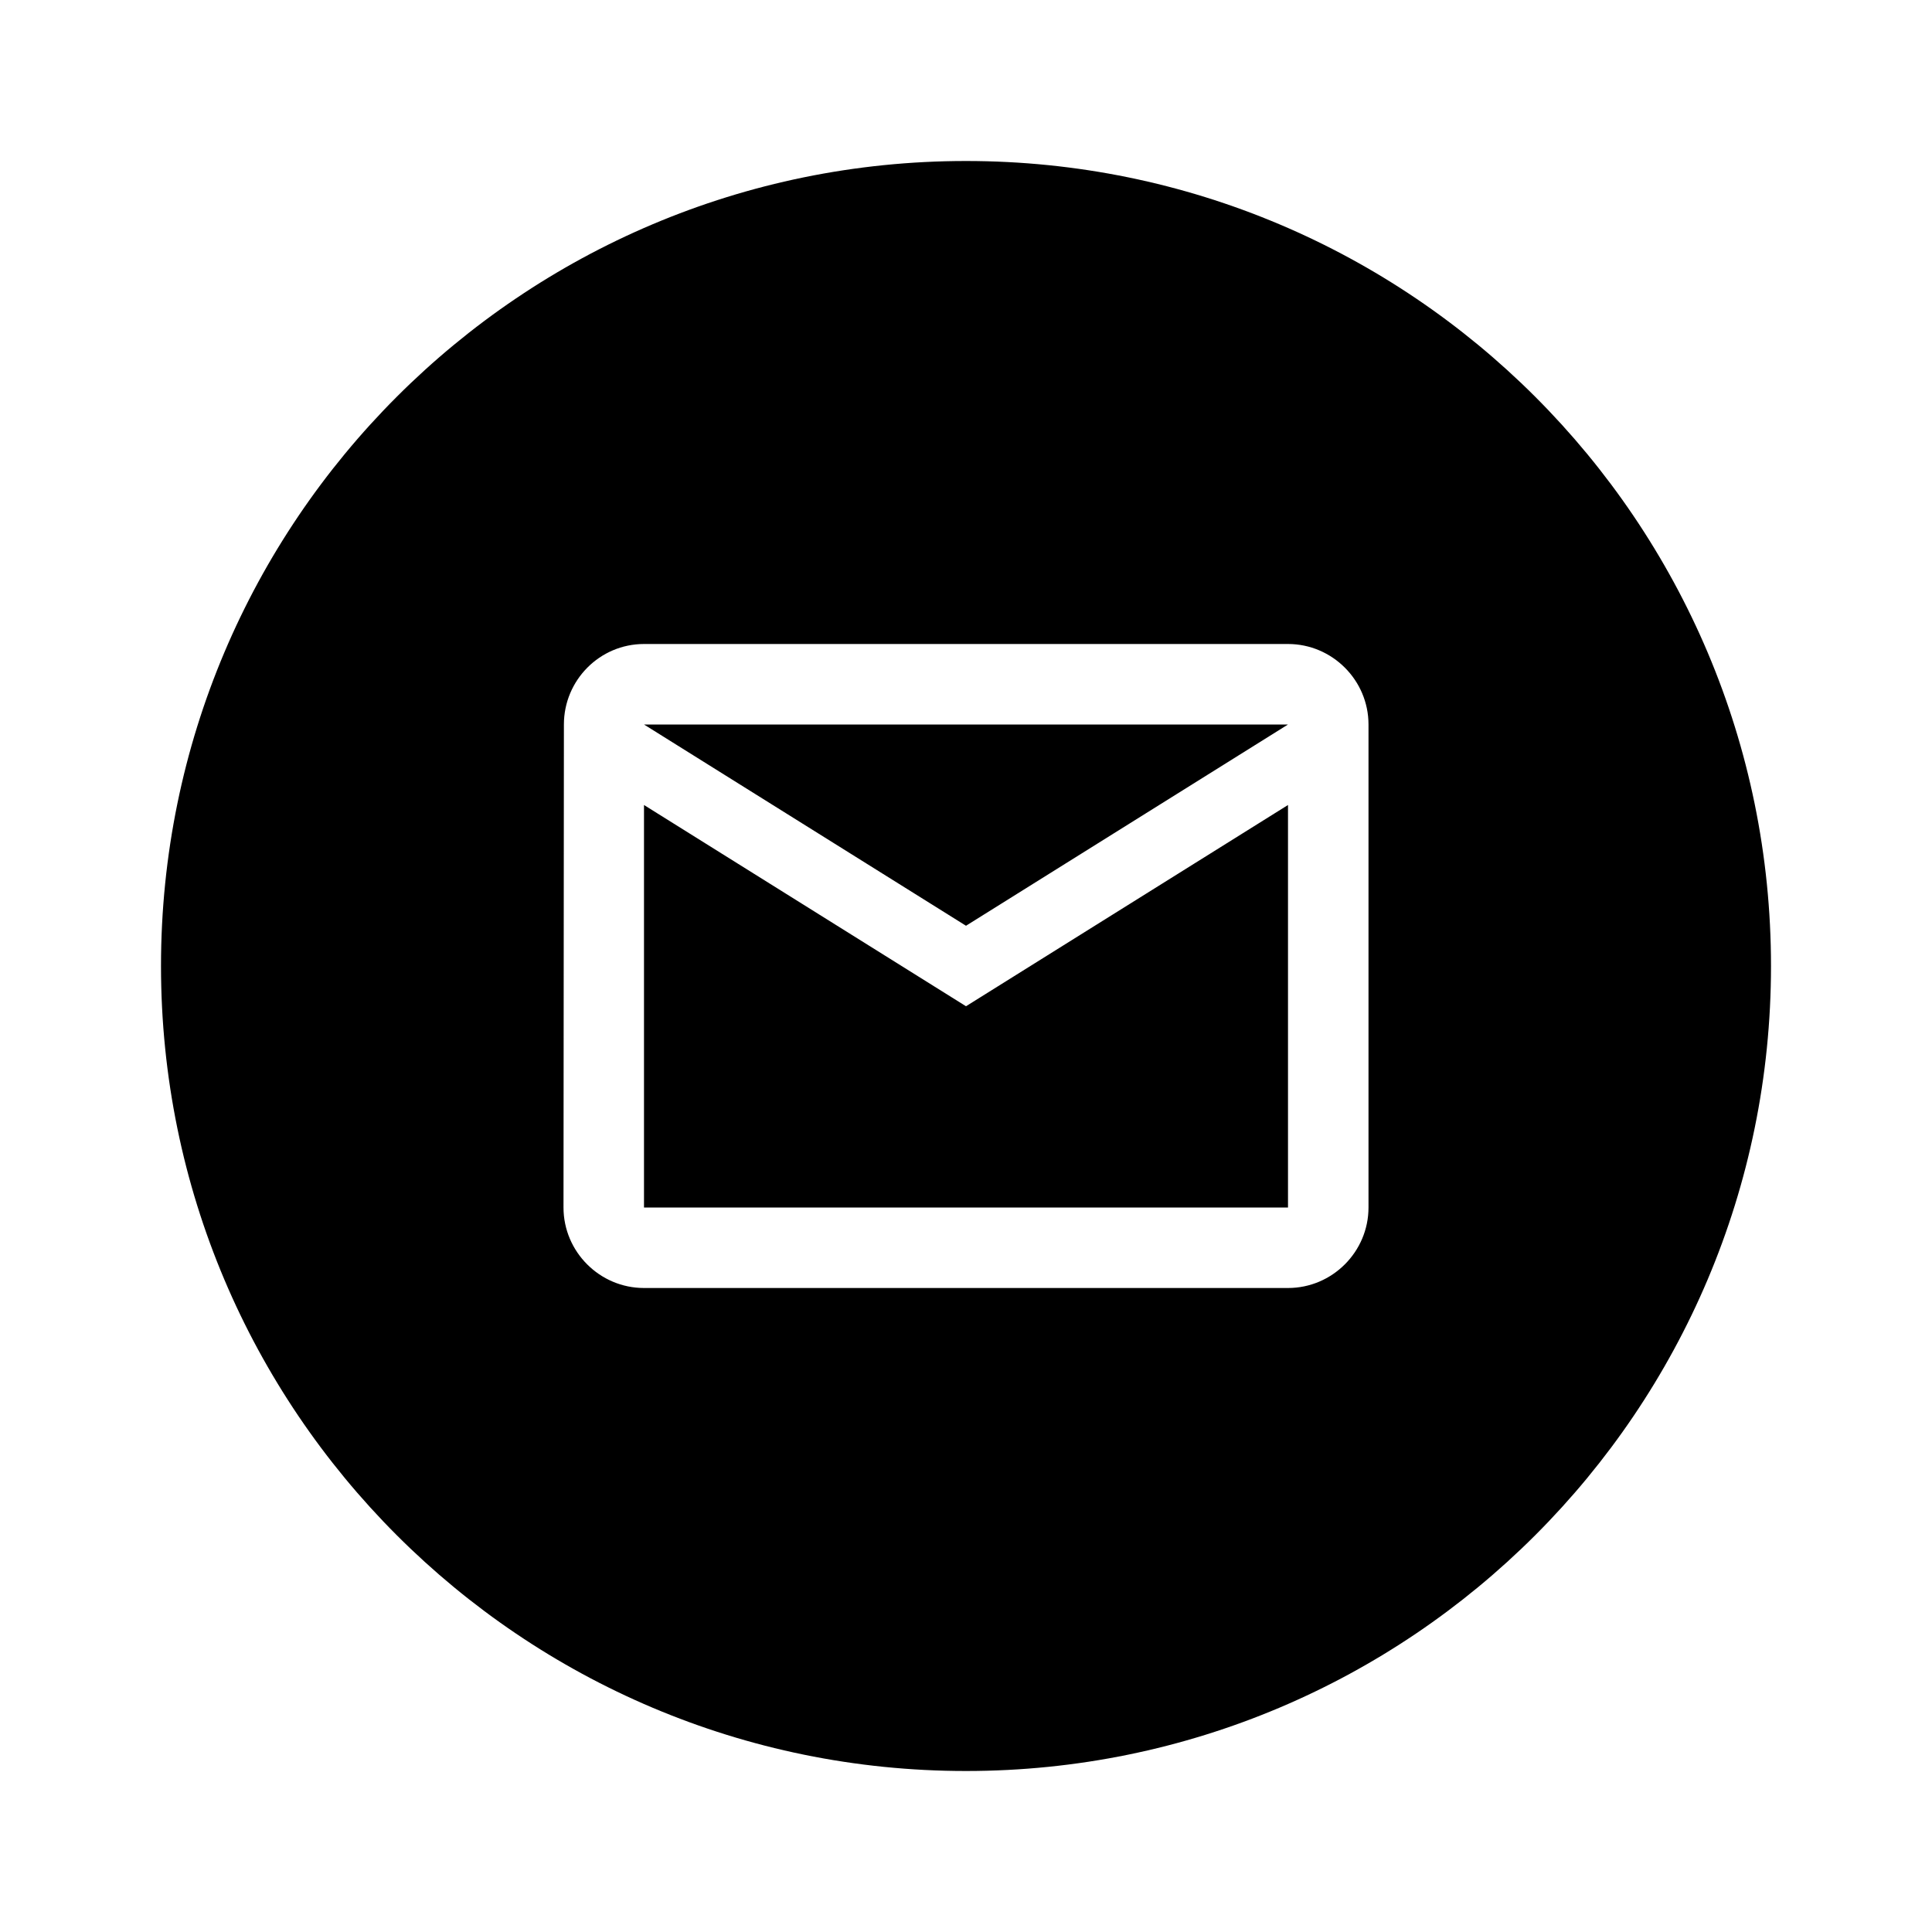
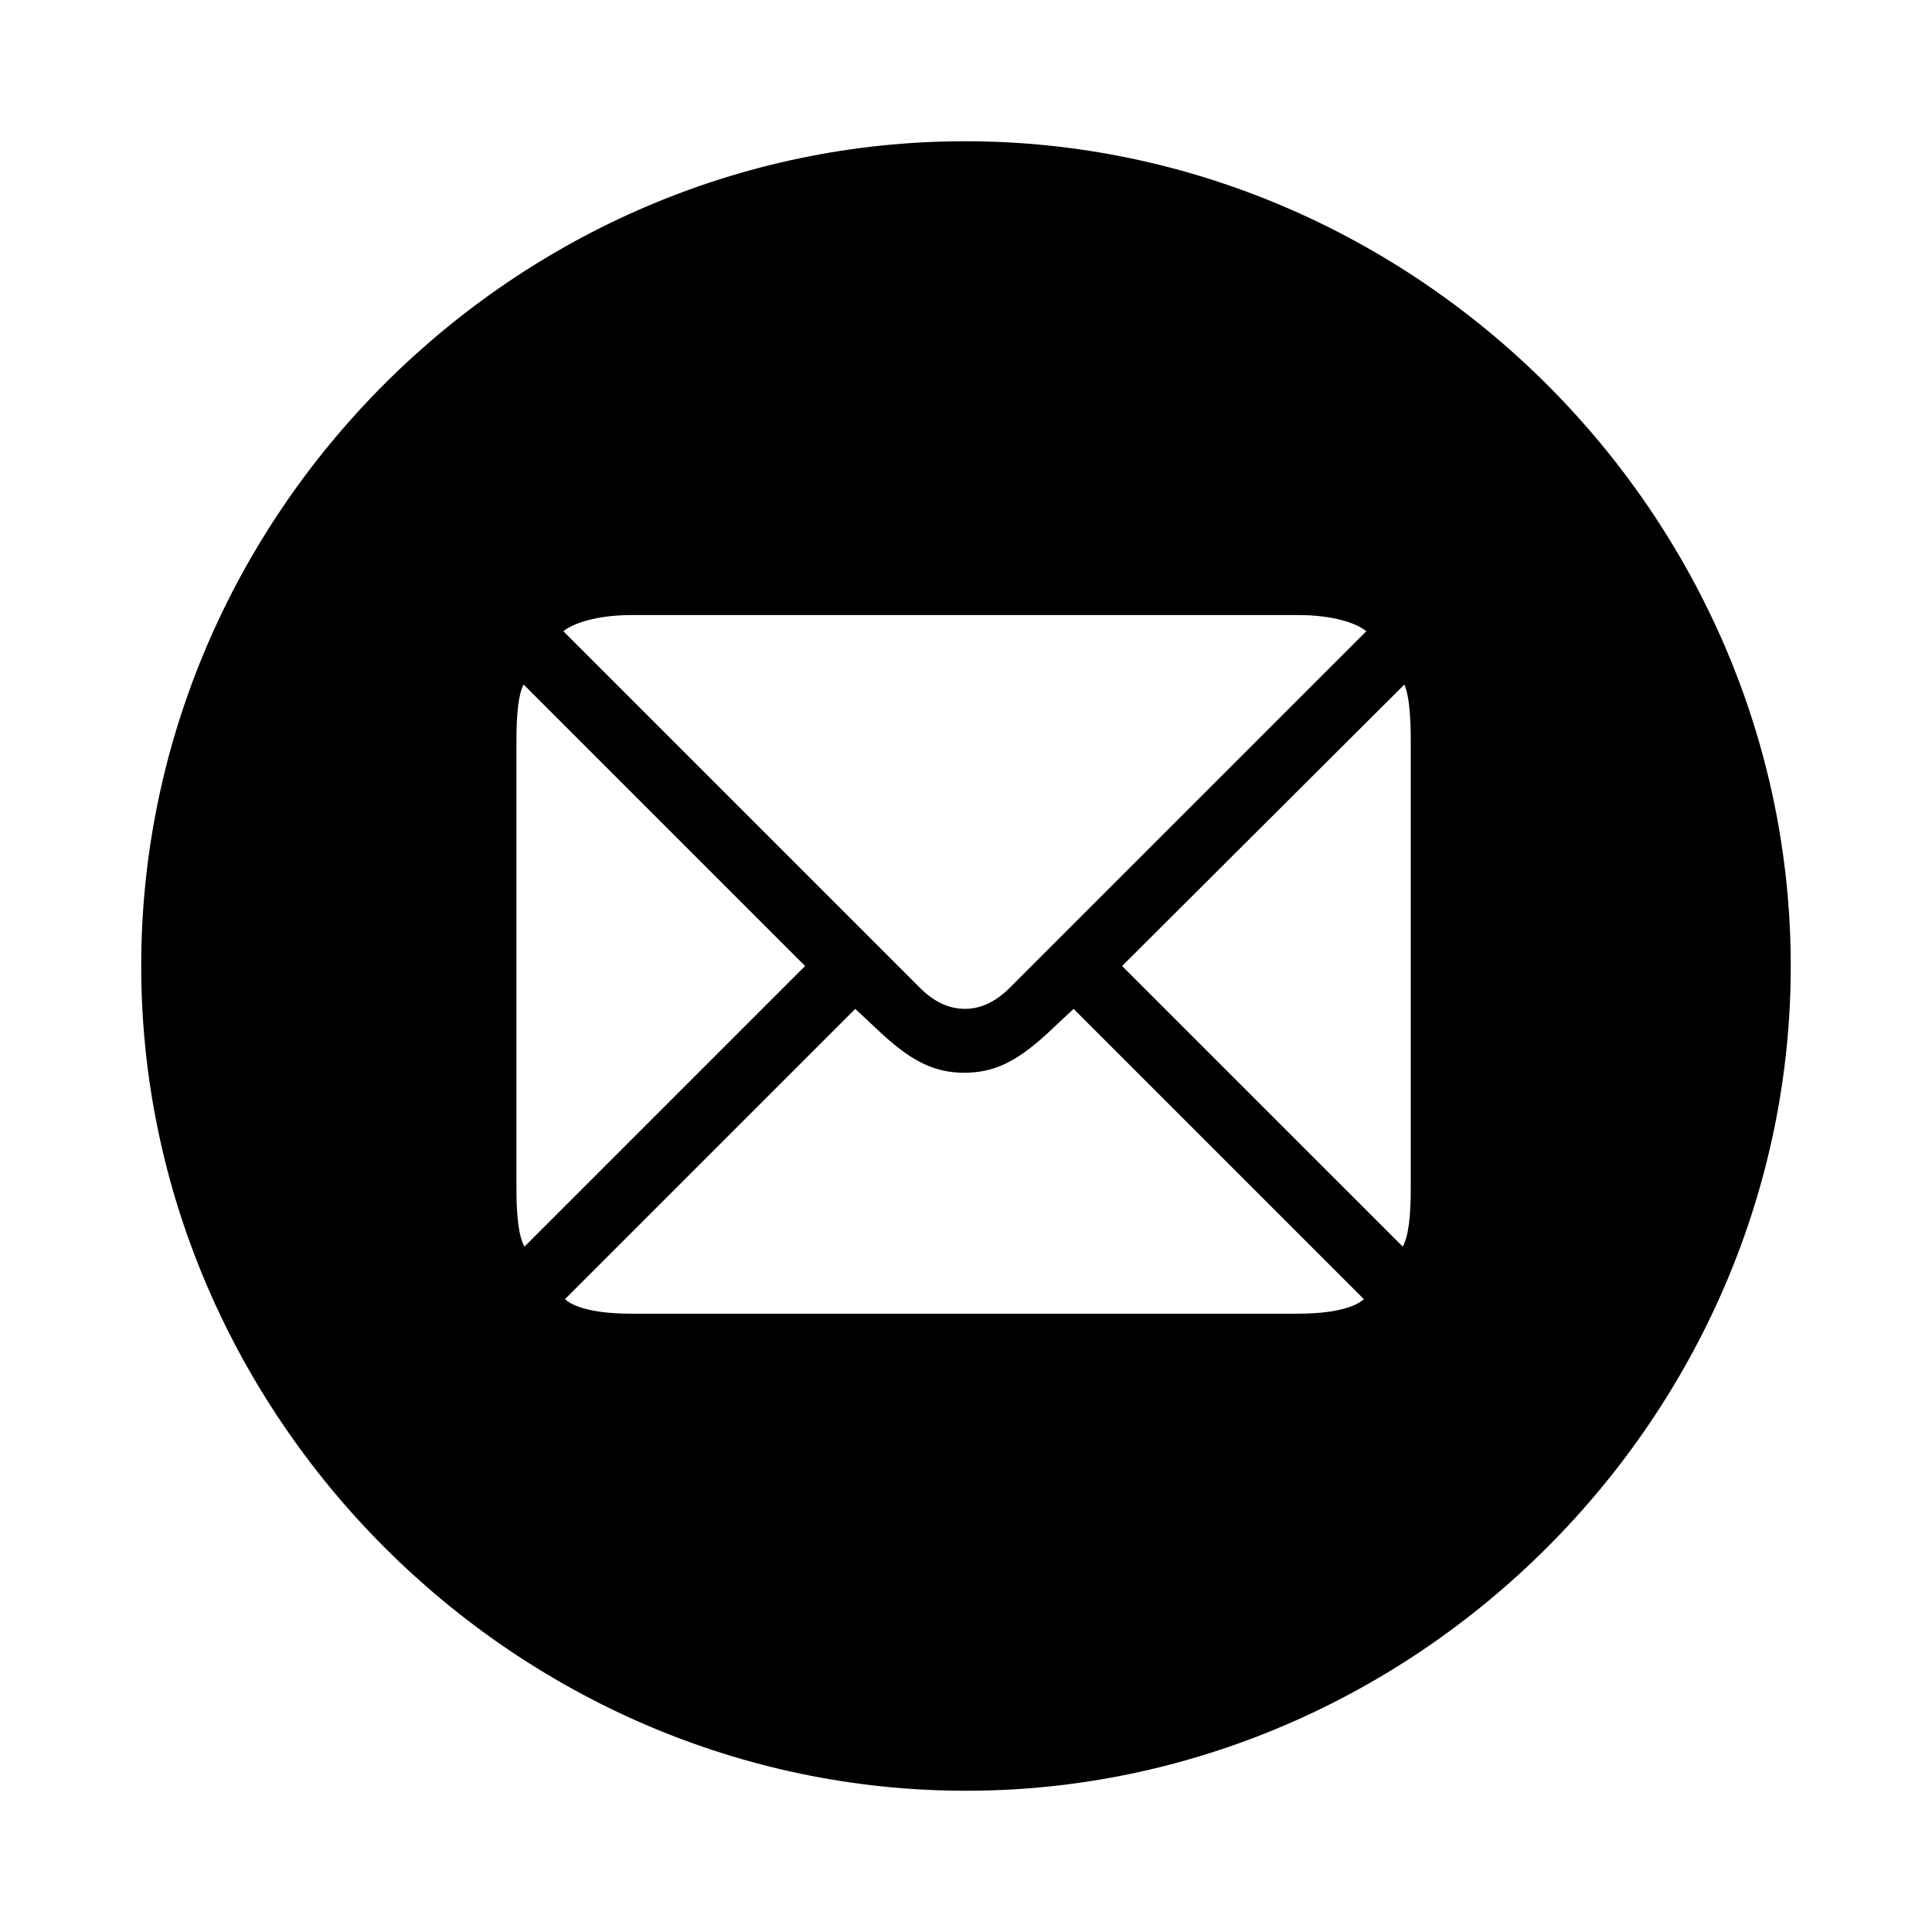
- <svg xmlns="http://www.w3.org/2000/svg" fill="none" height="24" viewBox="0 0 24 24" width="24">
-   <path clip-rule="evenodd" d="m22 12c0 5.523-4.477 10-10 10-5.523 0-10-4.477-10-10 0-5.523 4.477-10 10-10 5.523 0 10 4.477 10 10zm-14.995-3c0-.55.445-1 .995-1h8c.55 0 1 .45 1 1v6c0 .55-.45 1-1 1h-8c-.55 0-1-.45-1-1zm4.995 3.5-4-2.5v5h8v-5zm0-1-4-2.5h8z" fill="#000" fill-rule="evenodd" />
+ <svg xmlns="http://www.w3.org/2000/svg" height="56" viewBox="0 0 56 56" width="56">
+   <path d="m28 51.906c13.055 0 23.906-10.851 23.906-23.906 0-13.078-10.875-23.906-23.93-23.906-13.078 0-23.883 10.828-23.883 23.906 0 13.055 10.828 23.906 23.906 23.906zm-.023-22.664c-.399 0-.844-.141-1.312-.609l-10.336-10.336c.281-.234.984-.469 1.969-.469h19.336c1.008 0 1.688.234 1.969.469l-10.336 10.336c-.445.445-.891.609-1.289.609zm-4.641-1.242-8.133 8.133c-.164-.281-.234-.867-.234-1.688v-12.984c0-.82.07-1.383.211-1.617zm9.188 0 8.18-8.156c.117.234.188.797.188 1.617v12.984c0 .82-.07 1.406-.234 1.688zm-4.57 3.094c.844 0 1.5-.305 2.414-1.149l.75-.703 8.414 8.414c-.281.258-.938.422-1.922.422h-19.312c-.984 0-1.641-.164-1.922-.422l8.414-8.414.75.703c.914.844 1.57 1.149 2.414 1.149z" />
</svg>
